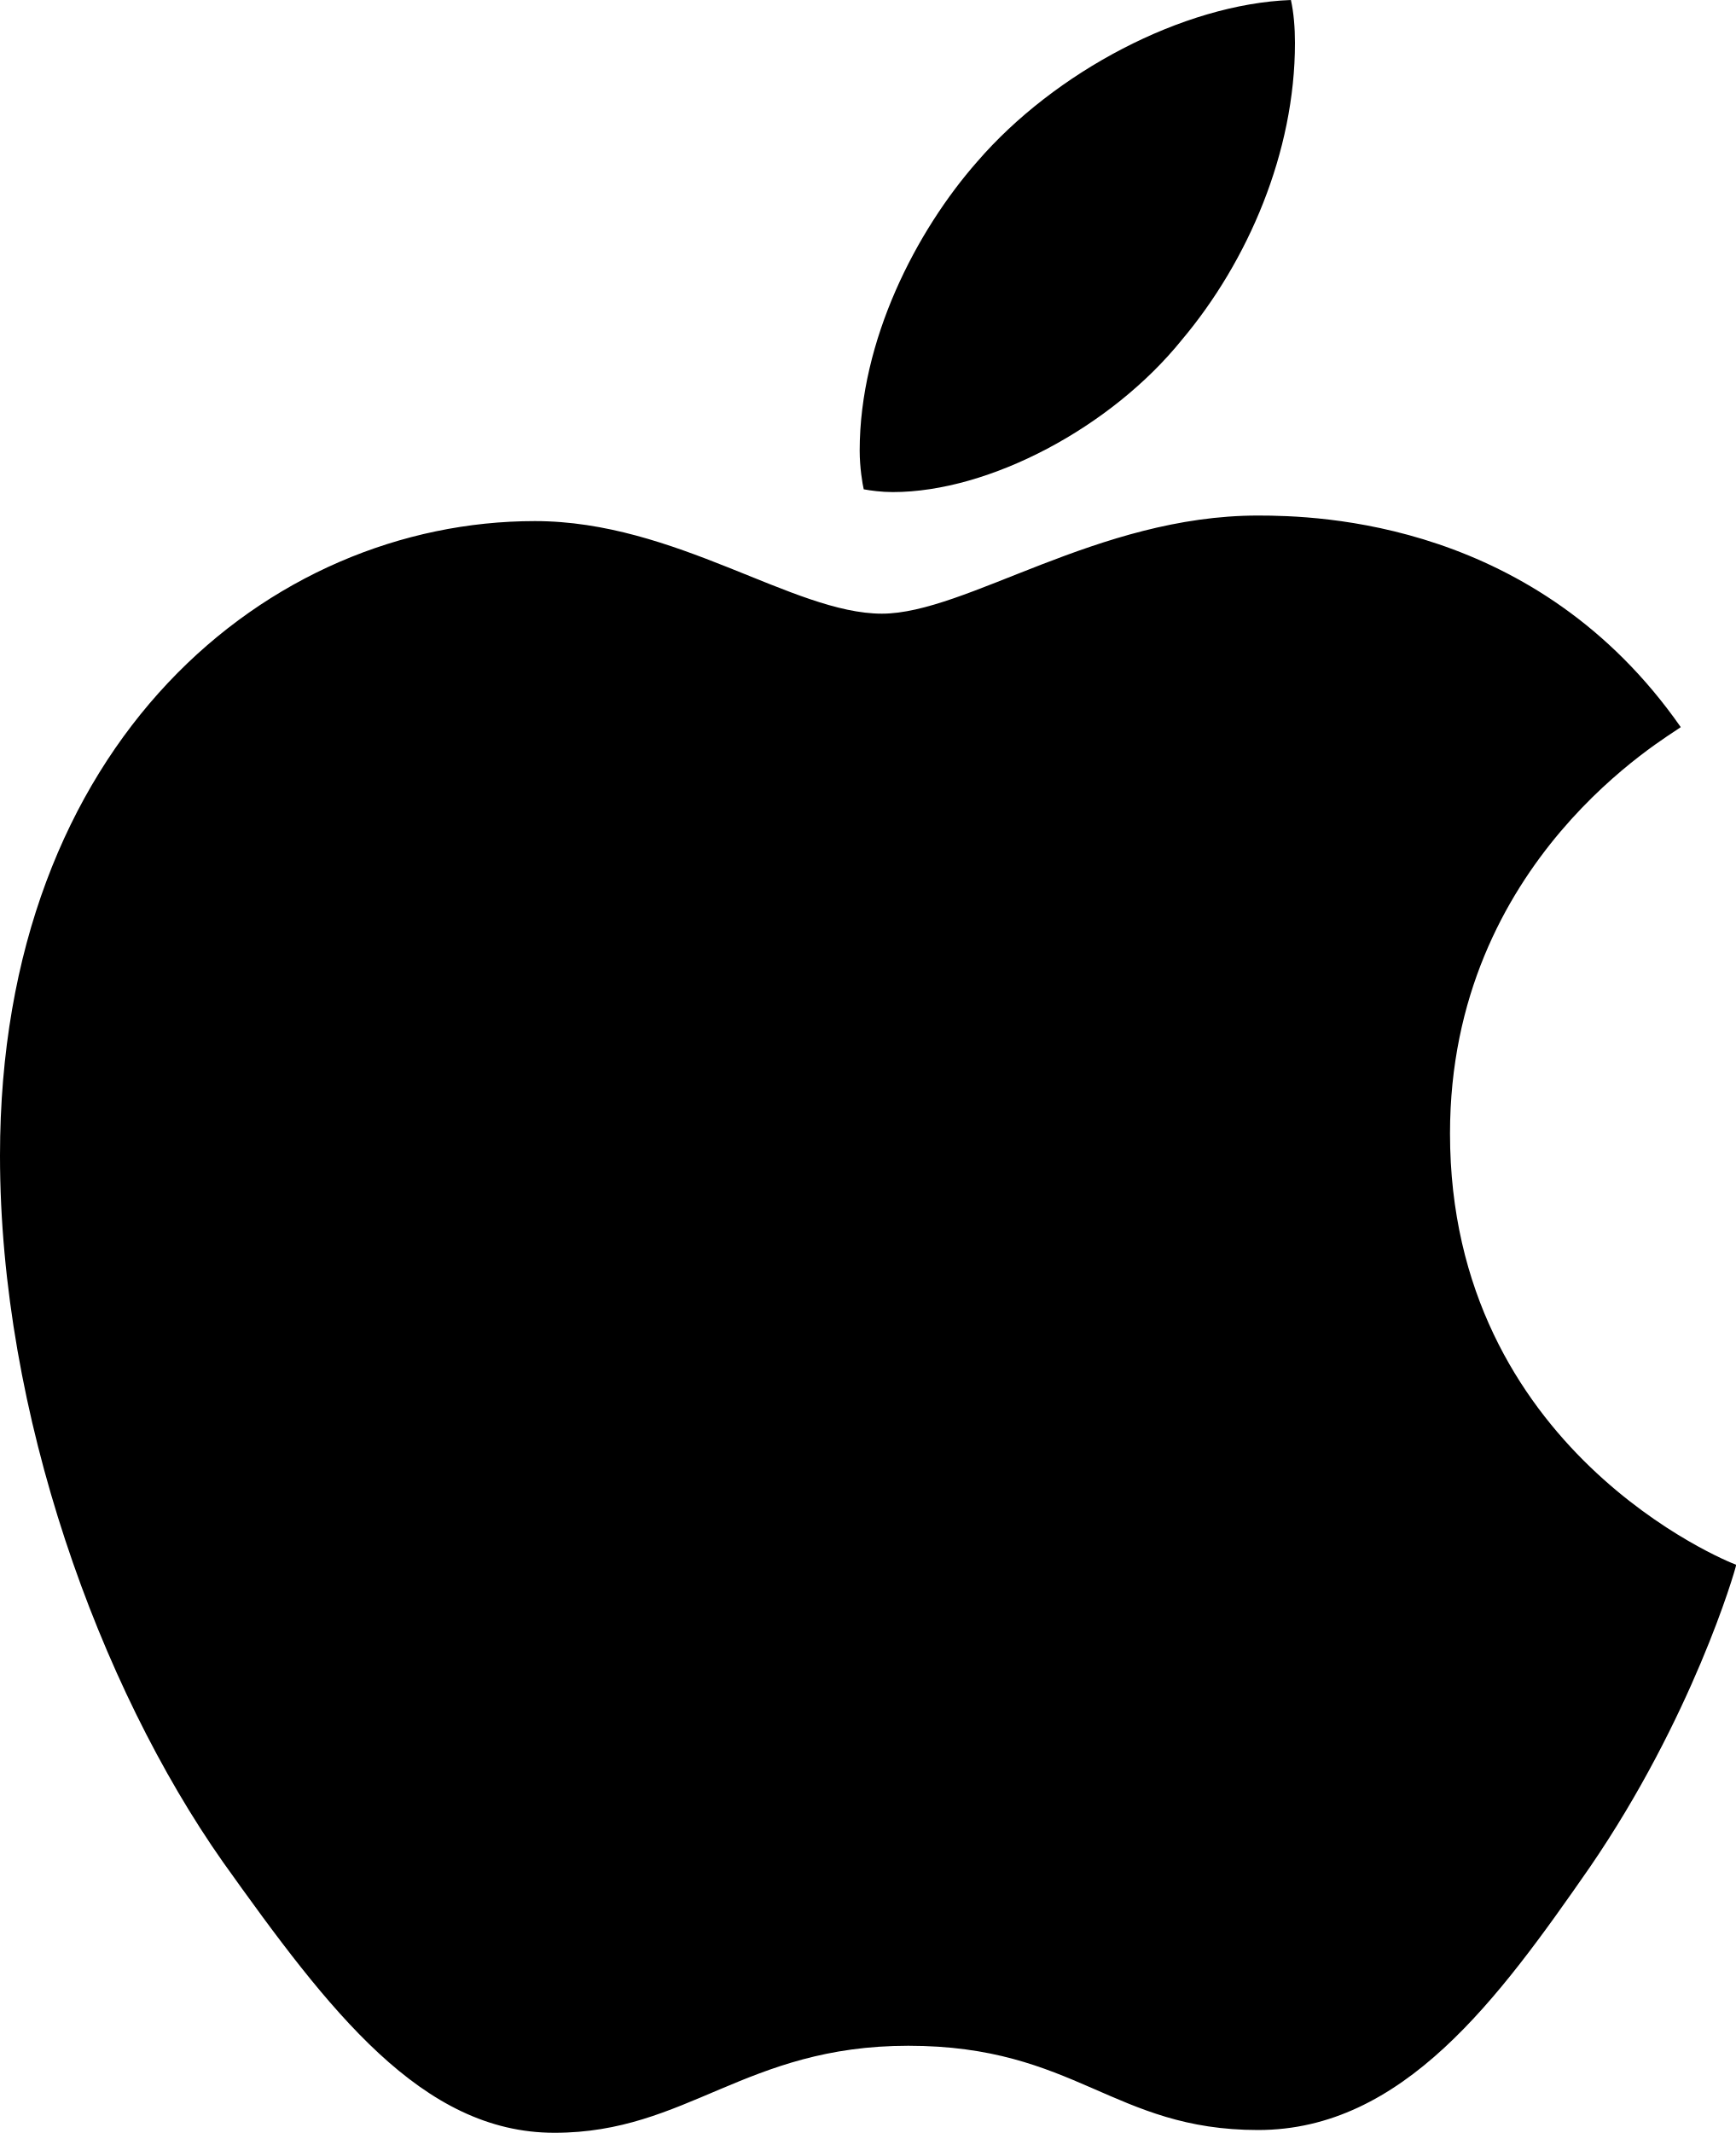
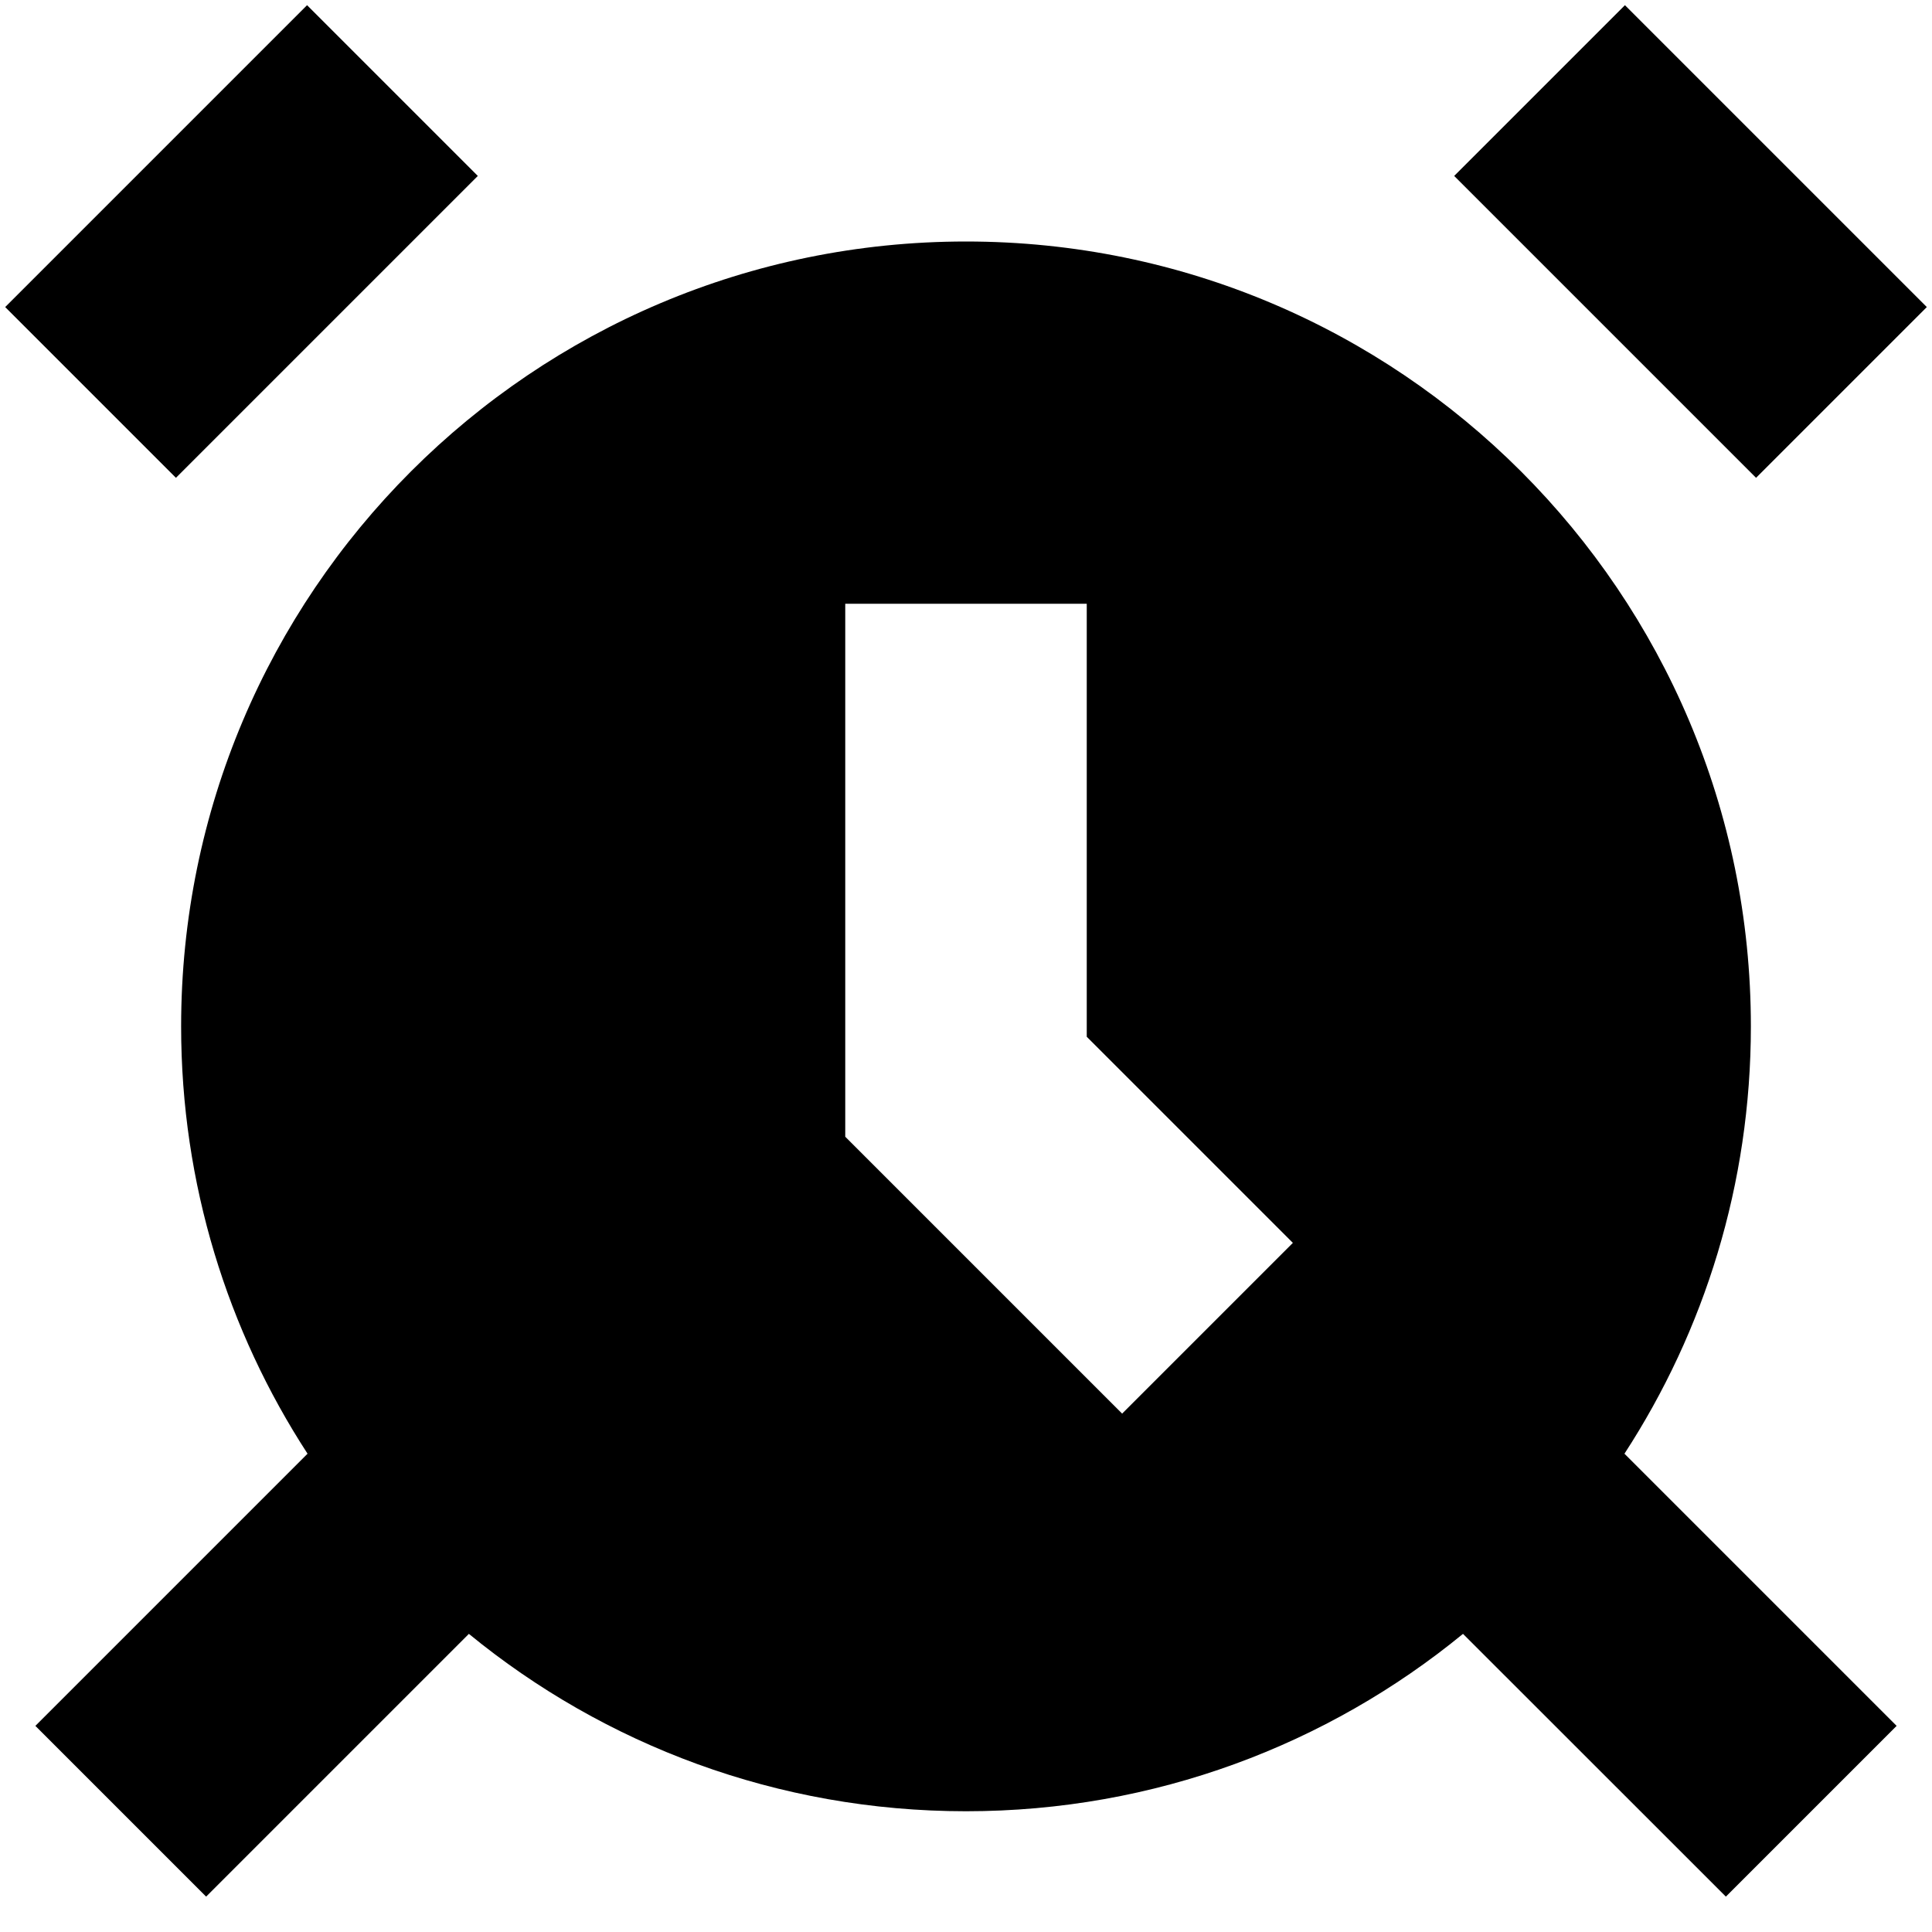
- <svg xmlns="http://www.w3.org/2000/svg" xml:space="preserve" width="814" height="1000">
-   <path d="M788.1 340.9c-5.8 4.5-108.2 62.2-108.2 190.5 0 148.4 130.3 200.9 134.2 202.2-.6 3.2-20.7 71.9-68.7 141.9-42.8 61.6-87.5 123.1-155.5 123.1s-85.5-39.5-164-39.5c-76.5 0-103.7 40.8-165.9 40.8s-105.6-57-155.5-127C46.7 790.7 0 663 0 541.8c0-194.4 126.4-297.5 250.8-297.5 66.1 0 121.2 43.4 162.7 43.4 39.5 0 101.1-46 176.3-46 28.5 0 130.9 2.6 198.3 99.2zm-234-181.5c31.1-36.9 53.1-88.1 53.1-139.3 0-7.1-.6-14.3-1.9-20.1-50.6 1.9-110.8 33.7-147.1 75.8-28.5 32.4-55.1 83.6-55.1 135.5 0 7.8 1.3 15.6 1.9 18.1 3.2.6 8.4 1.3 13.6 1.3 45.4 0 102.5-30.4 135.5-71.3z" />
+ <svg xmlns="http://www.w3.org/2000/svg" width="800px" height="800px" viewBox="0 0 16 16" fill="none">
+   <path d="M3.957 1.457L1.457 3.957L0.043 2.543L2.543 0.043L3.957 1.457Z" fill="#000000" />
+   <path fill-rule="evenodd" clip-rule="evenodd" d="M14.5 8.5C14.5 9.805 14.115 11.021 13.453 12.039L15.707 14.293L14.293 15.707L12.116 13.531C10.995 14.449 9.562 15 8 15C6.438 15 5.004 14.449 3.883 13.531L1.707 15.707L0.293 14.293L2.547 12.039C1.885 11.021 1.5 9.805 1.5 8.5C1.5 4.91 4.41 2 8 2C11.59 2 14.5 4.91 14.5 8.5ZM7 5V9.414L9.293 11.707L10.707 10.293L9 8.586V5H7Z" fill="#000000" />
+   <path d="M14.543 3.957L12.043 1.457L13.457 0.043L15.957 2.543L14.543 3.957Z" fill="#000000" />
</svg>
